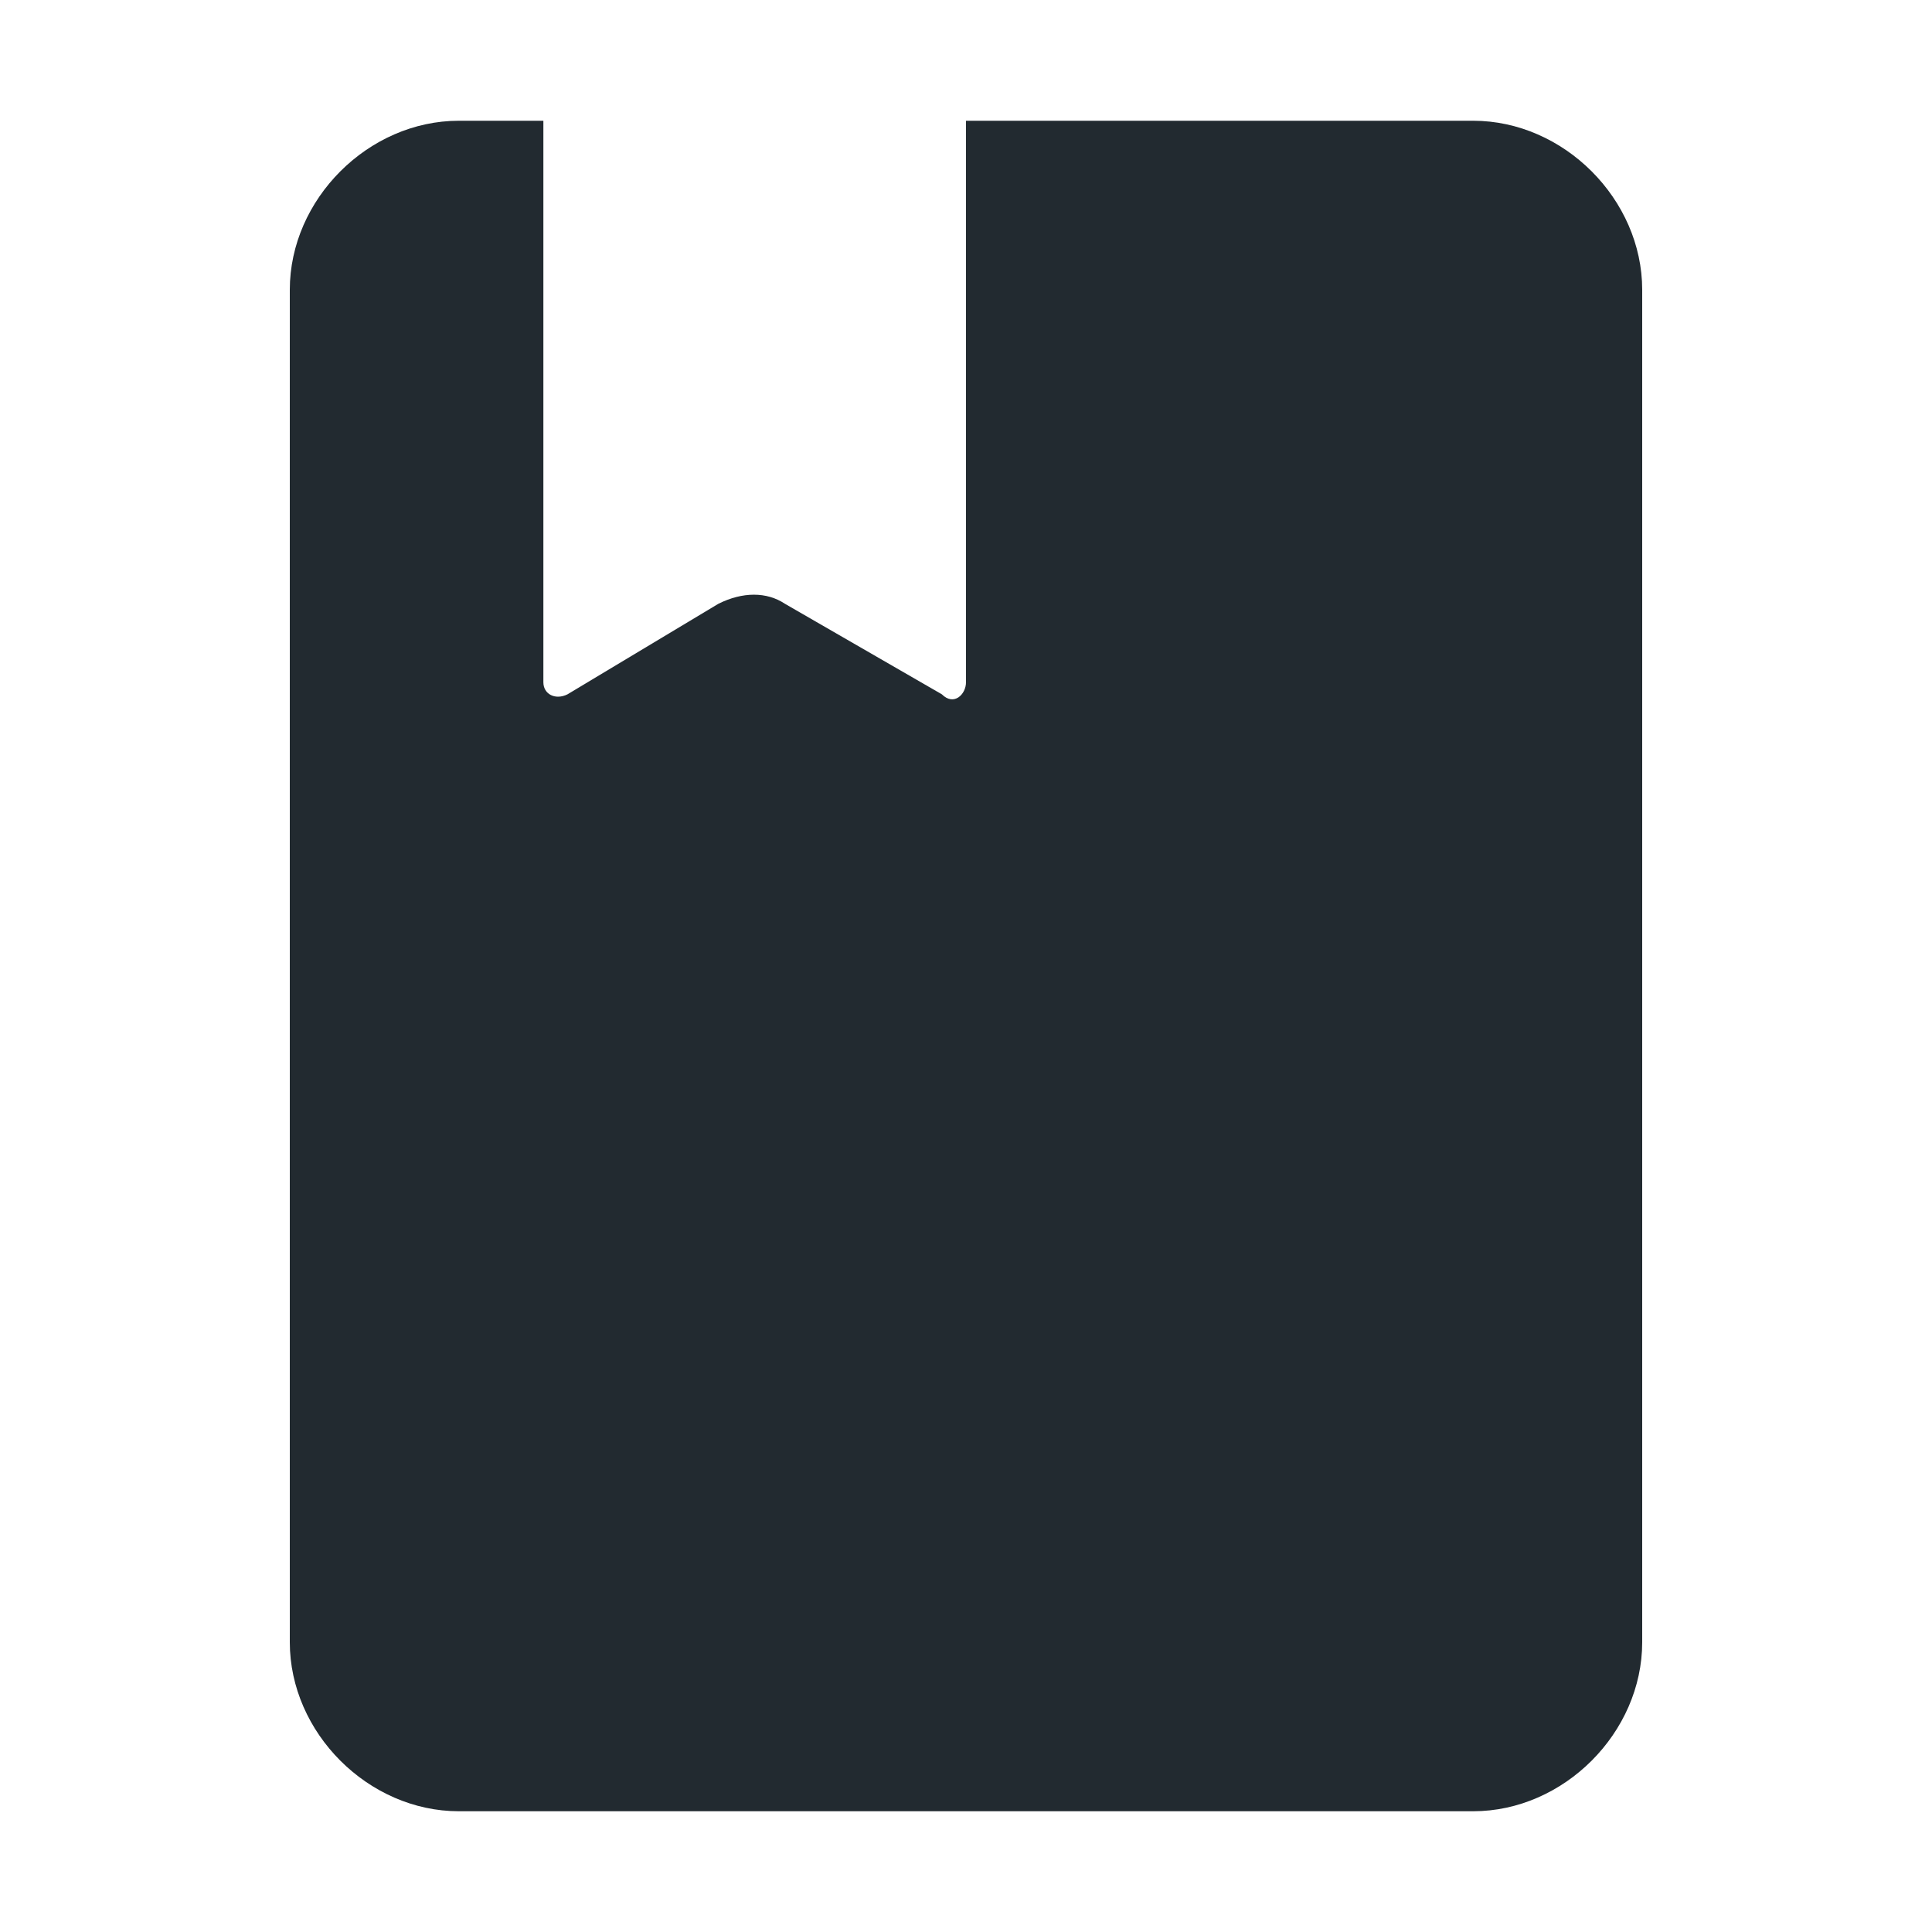
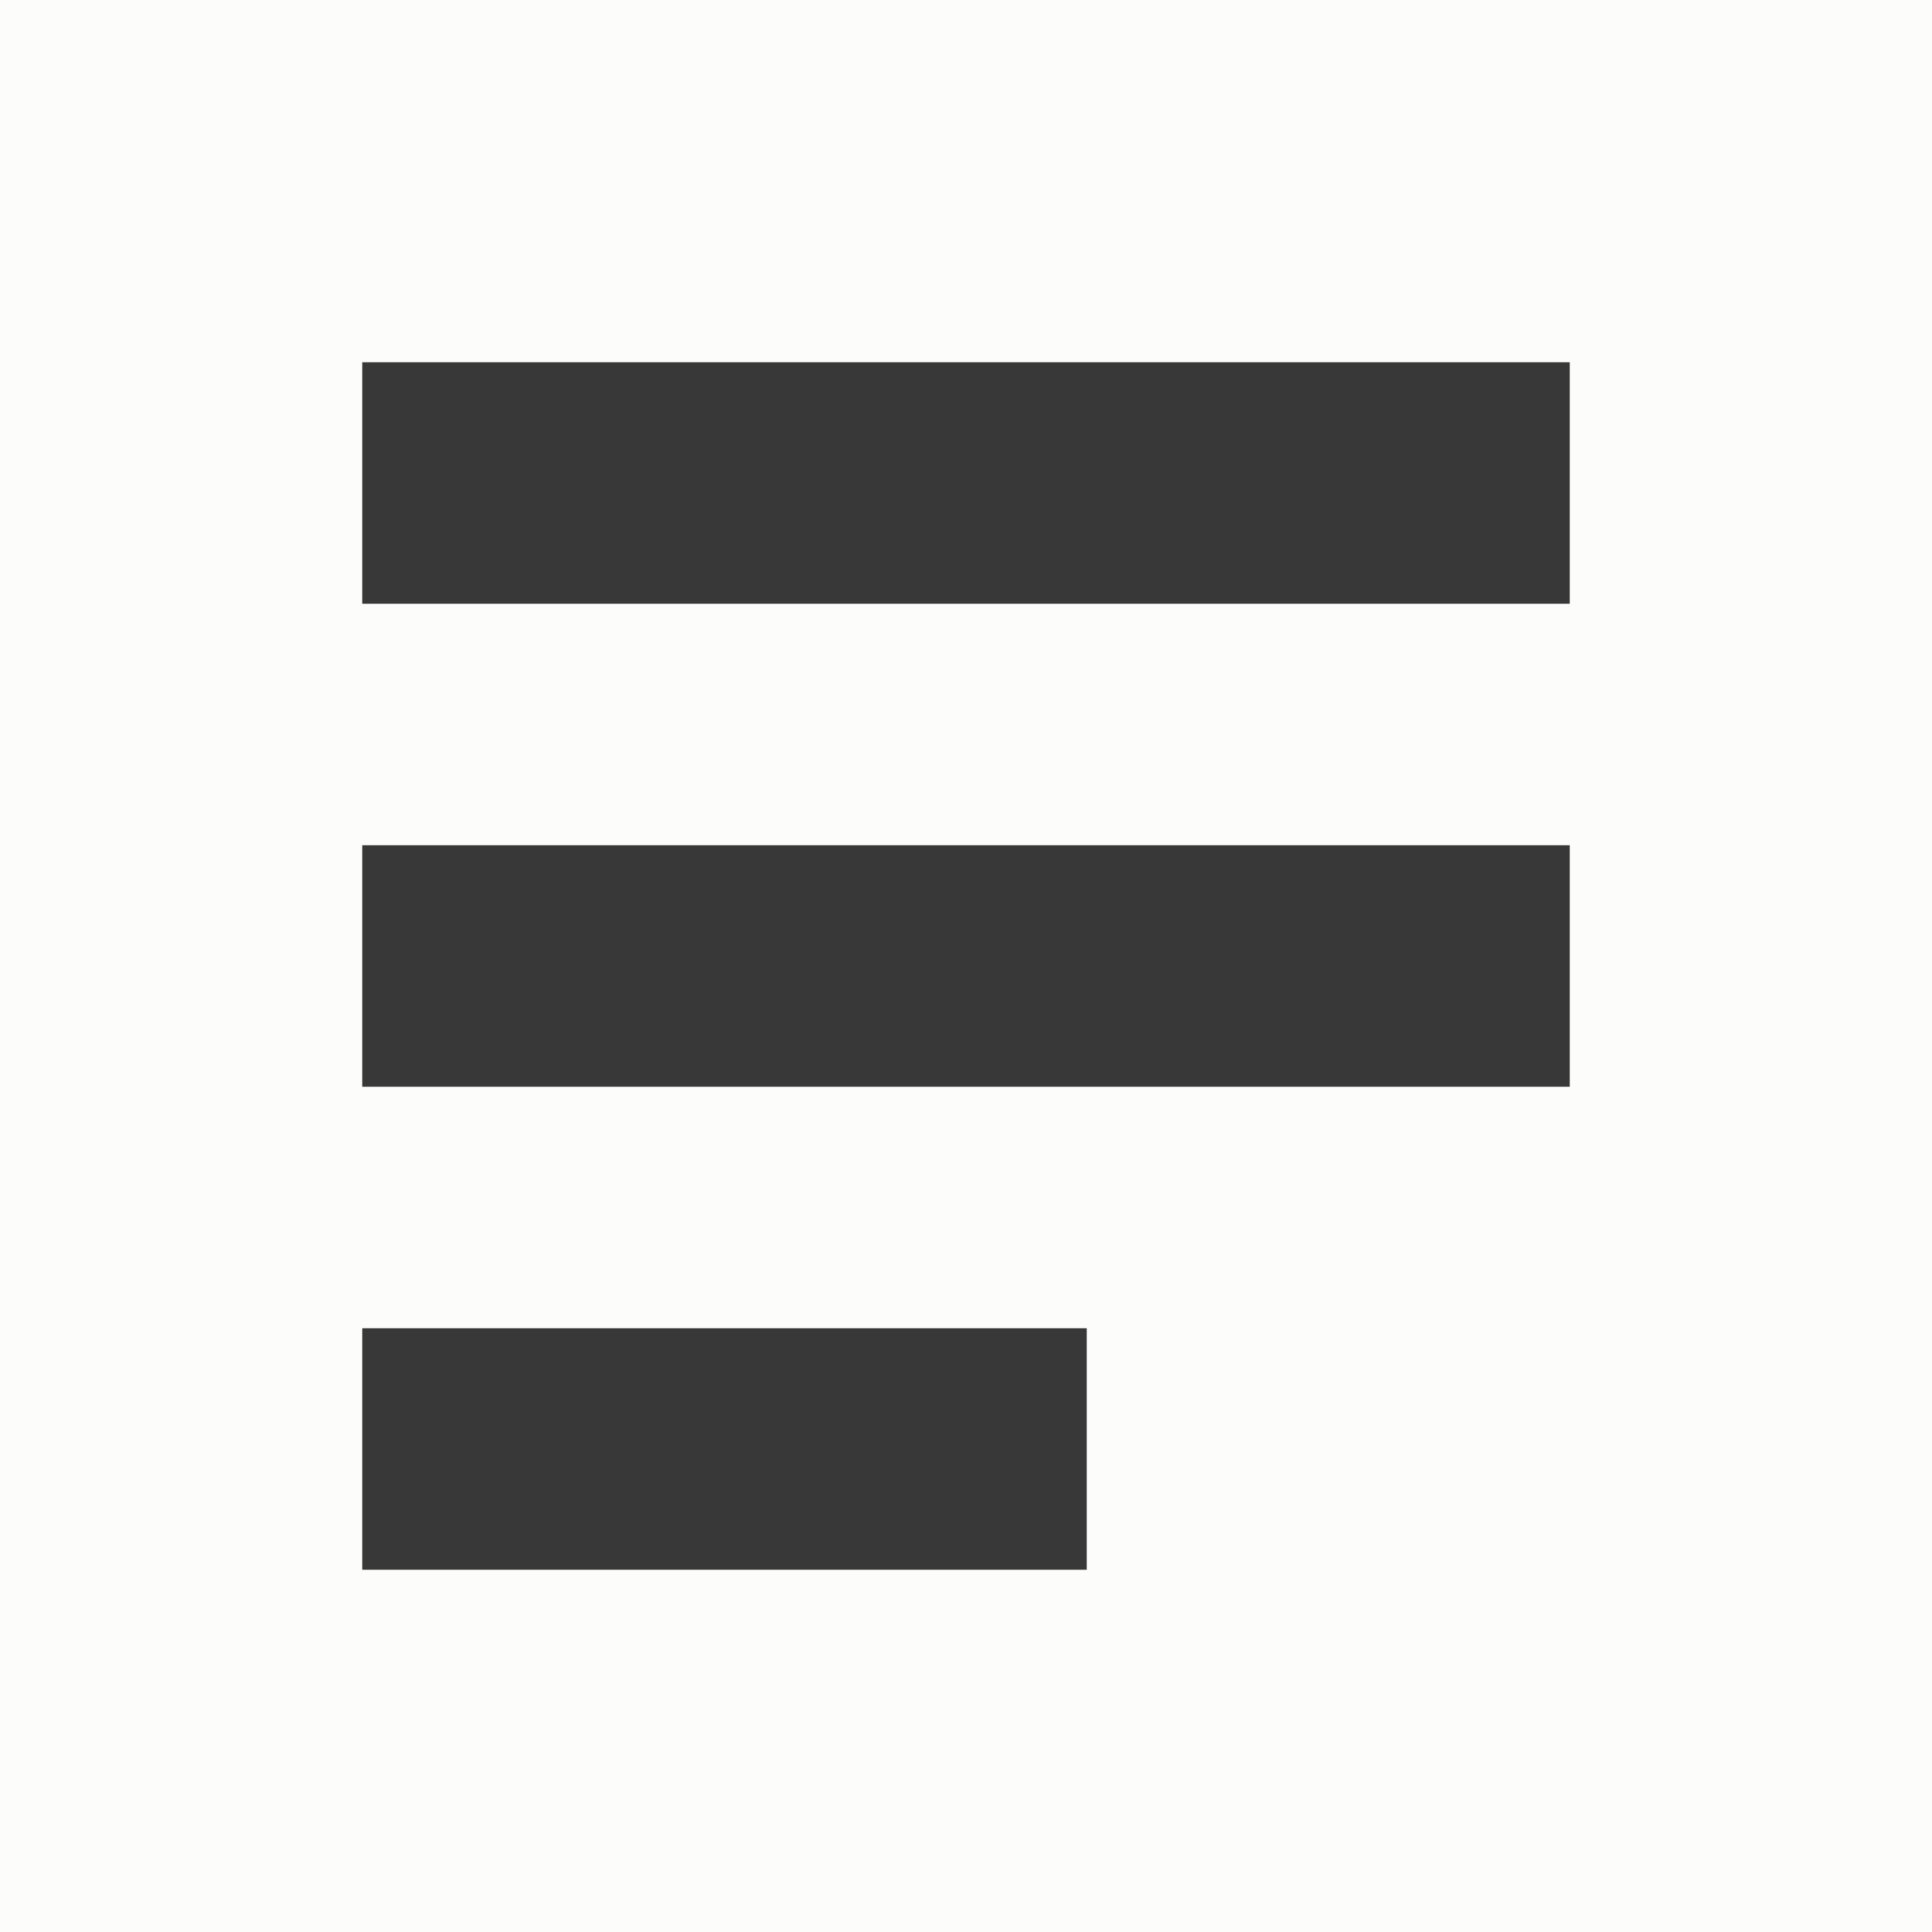
- <svg xmlns="http://www.w3.org/2000/svg" id="Layer_1" style="enable-background:new 0 0 32 32;" version="1.1" viewBox="0 0 32 32" xml:space="preserve">
-   <style type="text/css">
- 	.st0{fill:#222A30;}
- 	.st1{fill:#868687;}
- 	.st2{fill-rule:evenodd;clip-rule:evenodd;fill:#222A30;stroke:#222A30;stroke-width:0.776;}
- 	.st3{fill-rule:evenodd;clip-rule:evenodd;fill:#222A30;fill-opacity:0;stroke:#222A30;stroke-width:0.776;}
- 	.st4{fill:none;stroke:#222A30;stroke-width:1.556;stroke-opacity:0.5;}
- 	.st5{fill:none;stroke:#222A30;stroke-width:1.556;}
- 	.st6{fill:#070707;}
- </style>
-   <path class="st0" d="M24.4,30c1.5,0,2.8-1.3,2.8-2.8V4.8c0-1.5-1.3-2.8-2.8-2.8H16v9.3c0,0.2-0.2,0.4-0.4,0.2L13,10  c-0.3-0.2-0.7-0.2-1.1,0l-2.5,1.5c-0.2,0.1-0.4,0-0.4-0.2V2H7.6C6.1,2,4.8,3.3,4.8,4.8v22.4c0,1.5,1.3,2.8,2.8,2.8H24.4z" id="book_1_" />
+ <svg xmlns="http://www.w3.org/2000/svg" viewBox="0 0 64 64">
+   <rect width="64" height="64" fill="#fcfcfa" />
+   <g fill="#383838">
+     <rect x="12" y="12" width="40" height="8" />
+     <rect x="12" y="28" width="40" height="8" />
+     <rect x="12" y="44" width="24" height="8" />
+   </g>
</svg>
